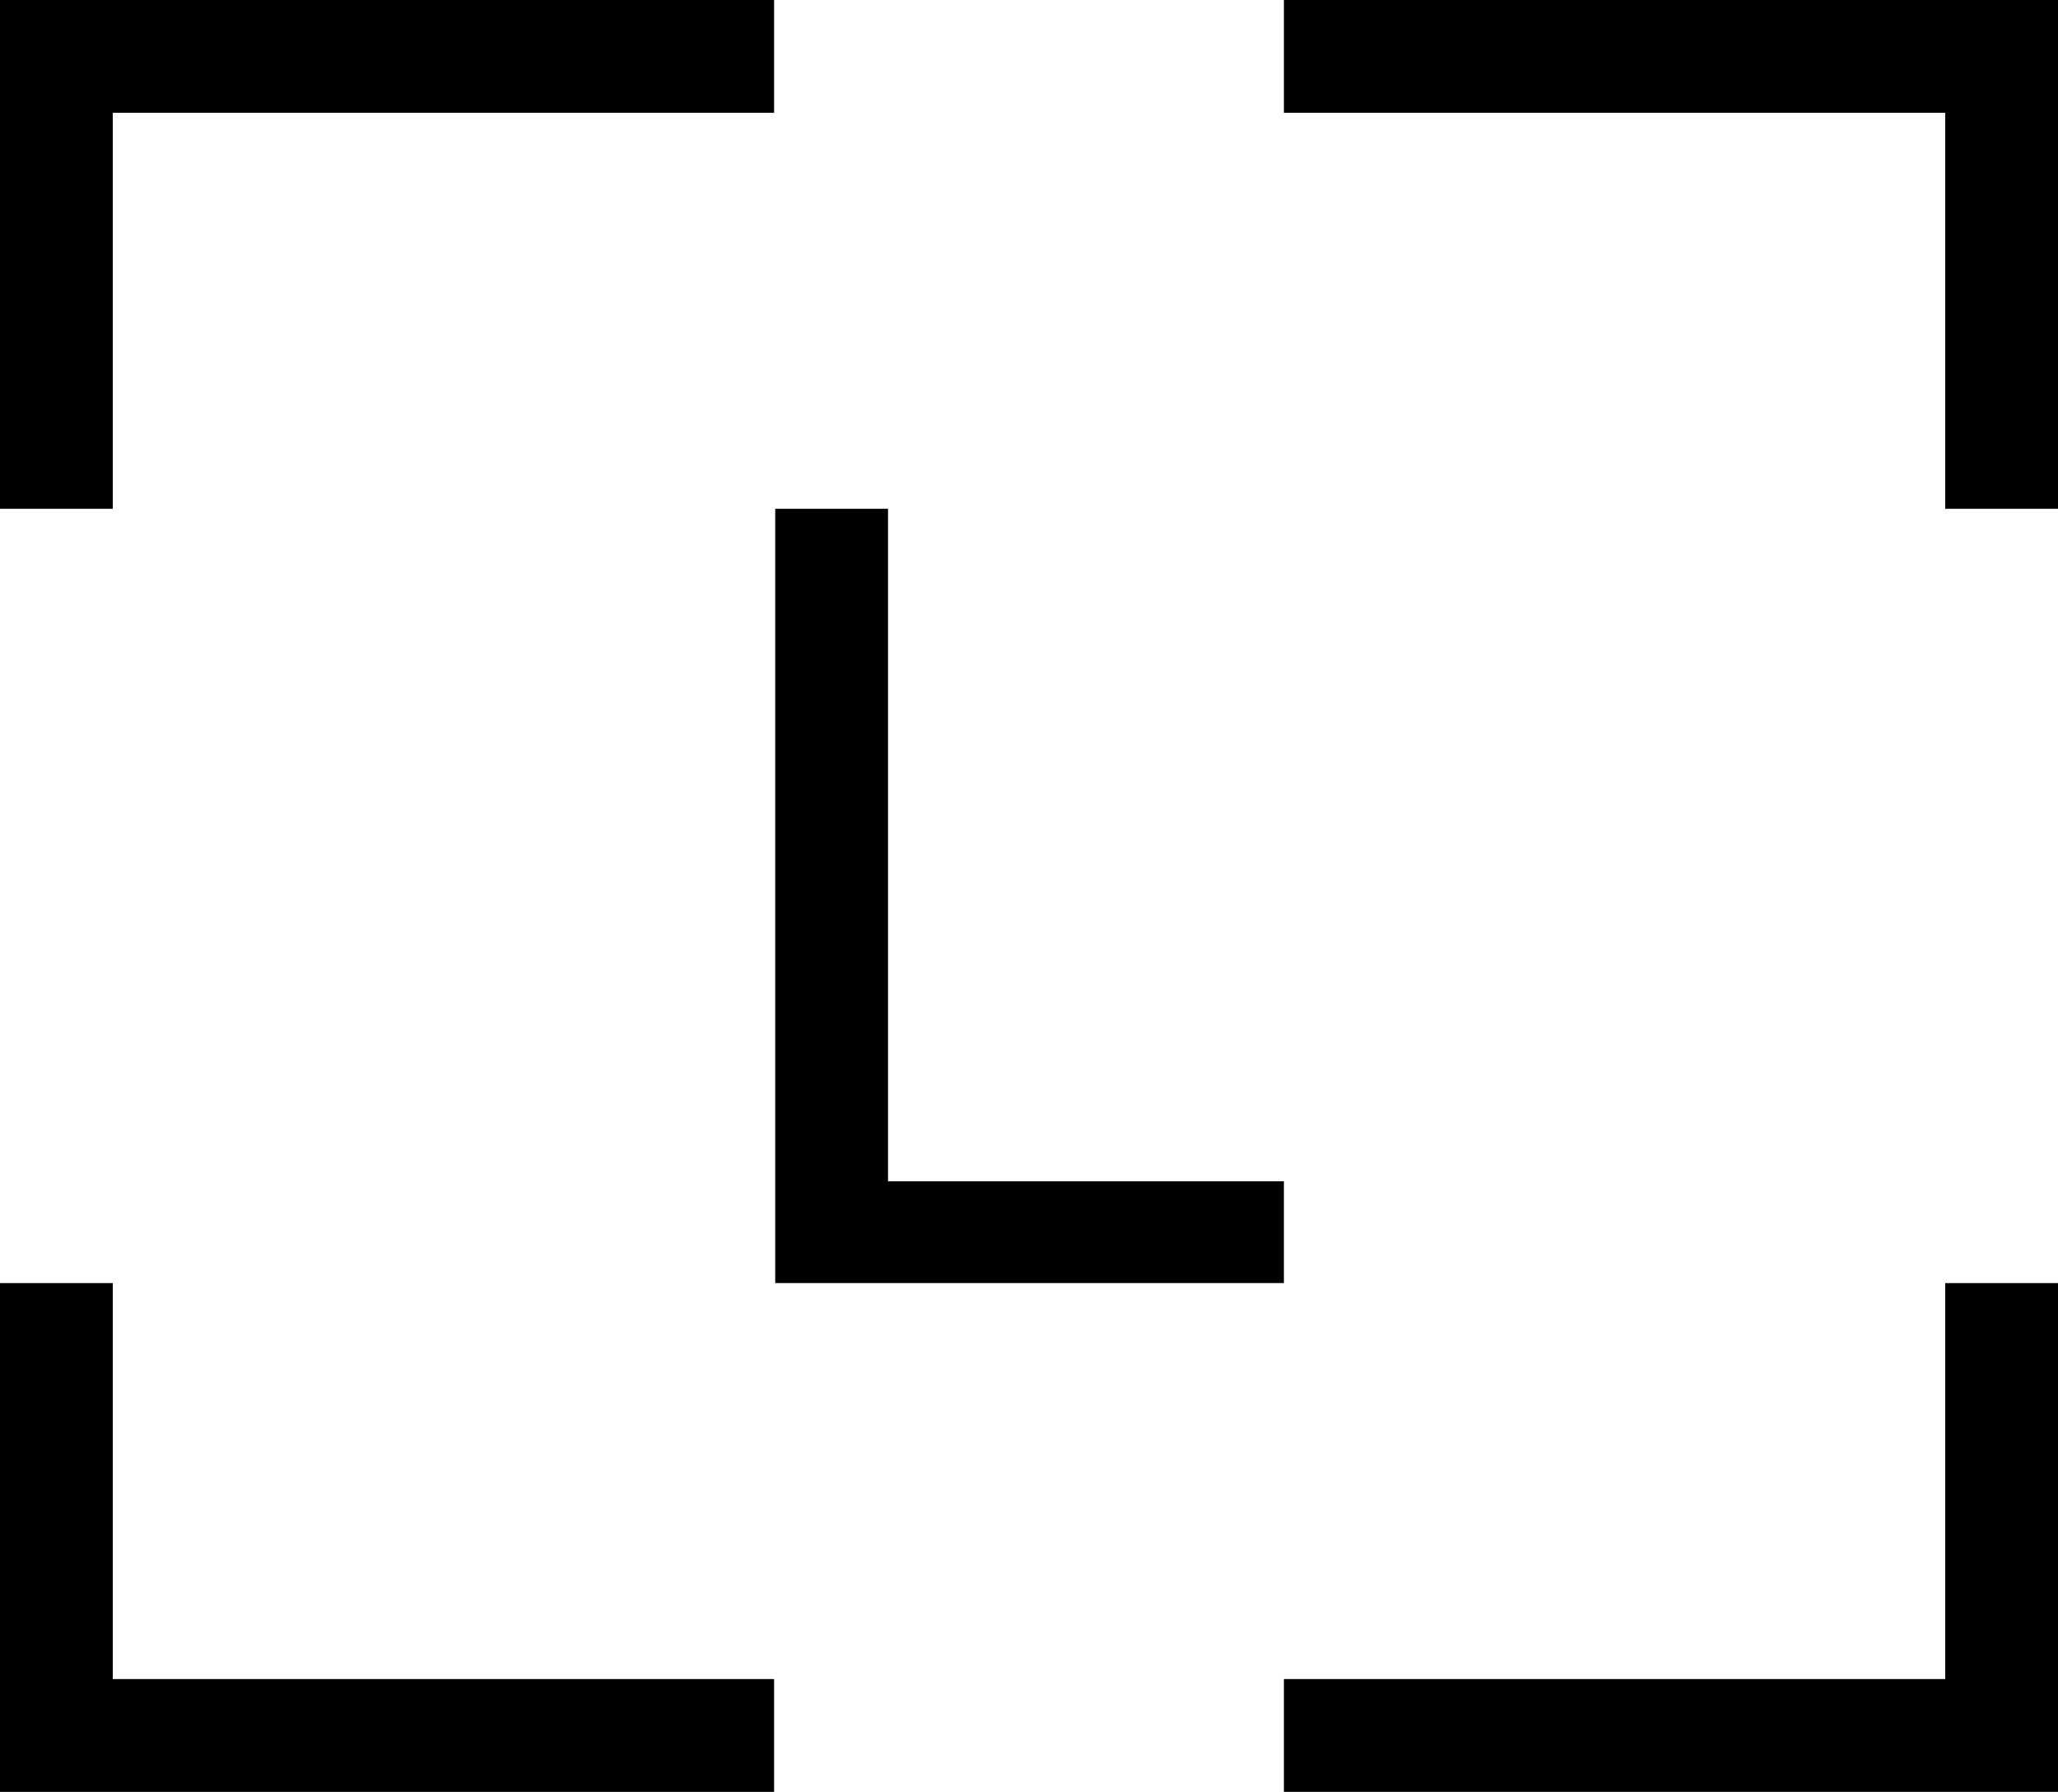
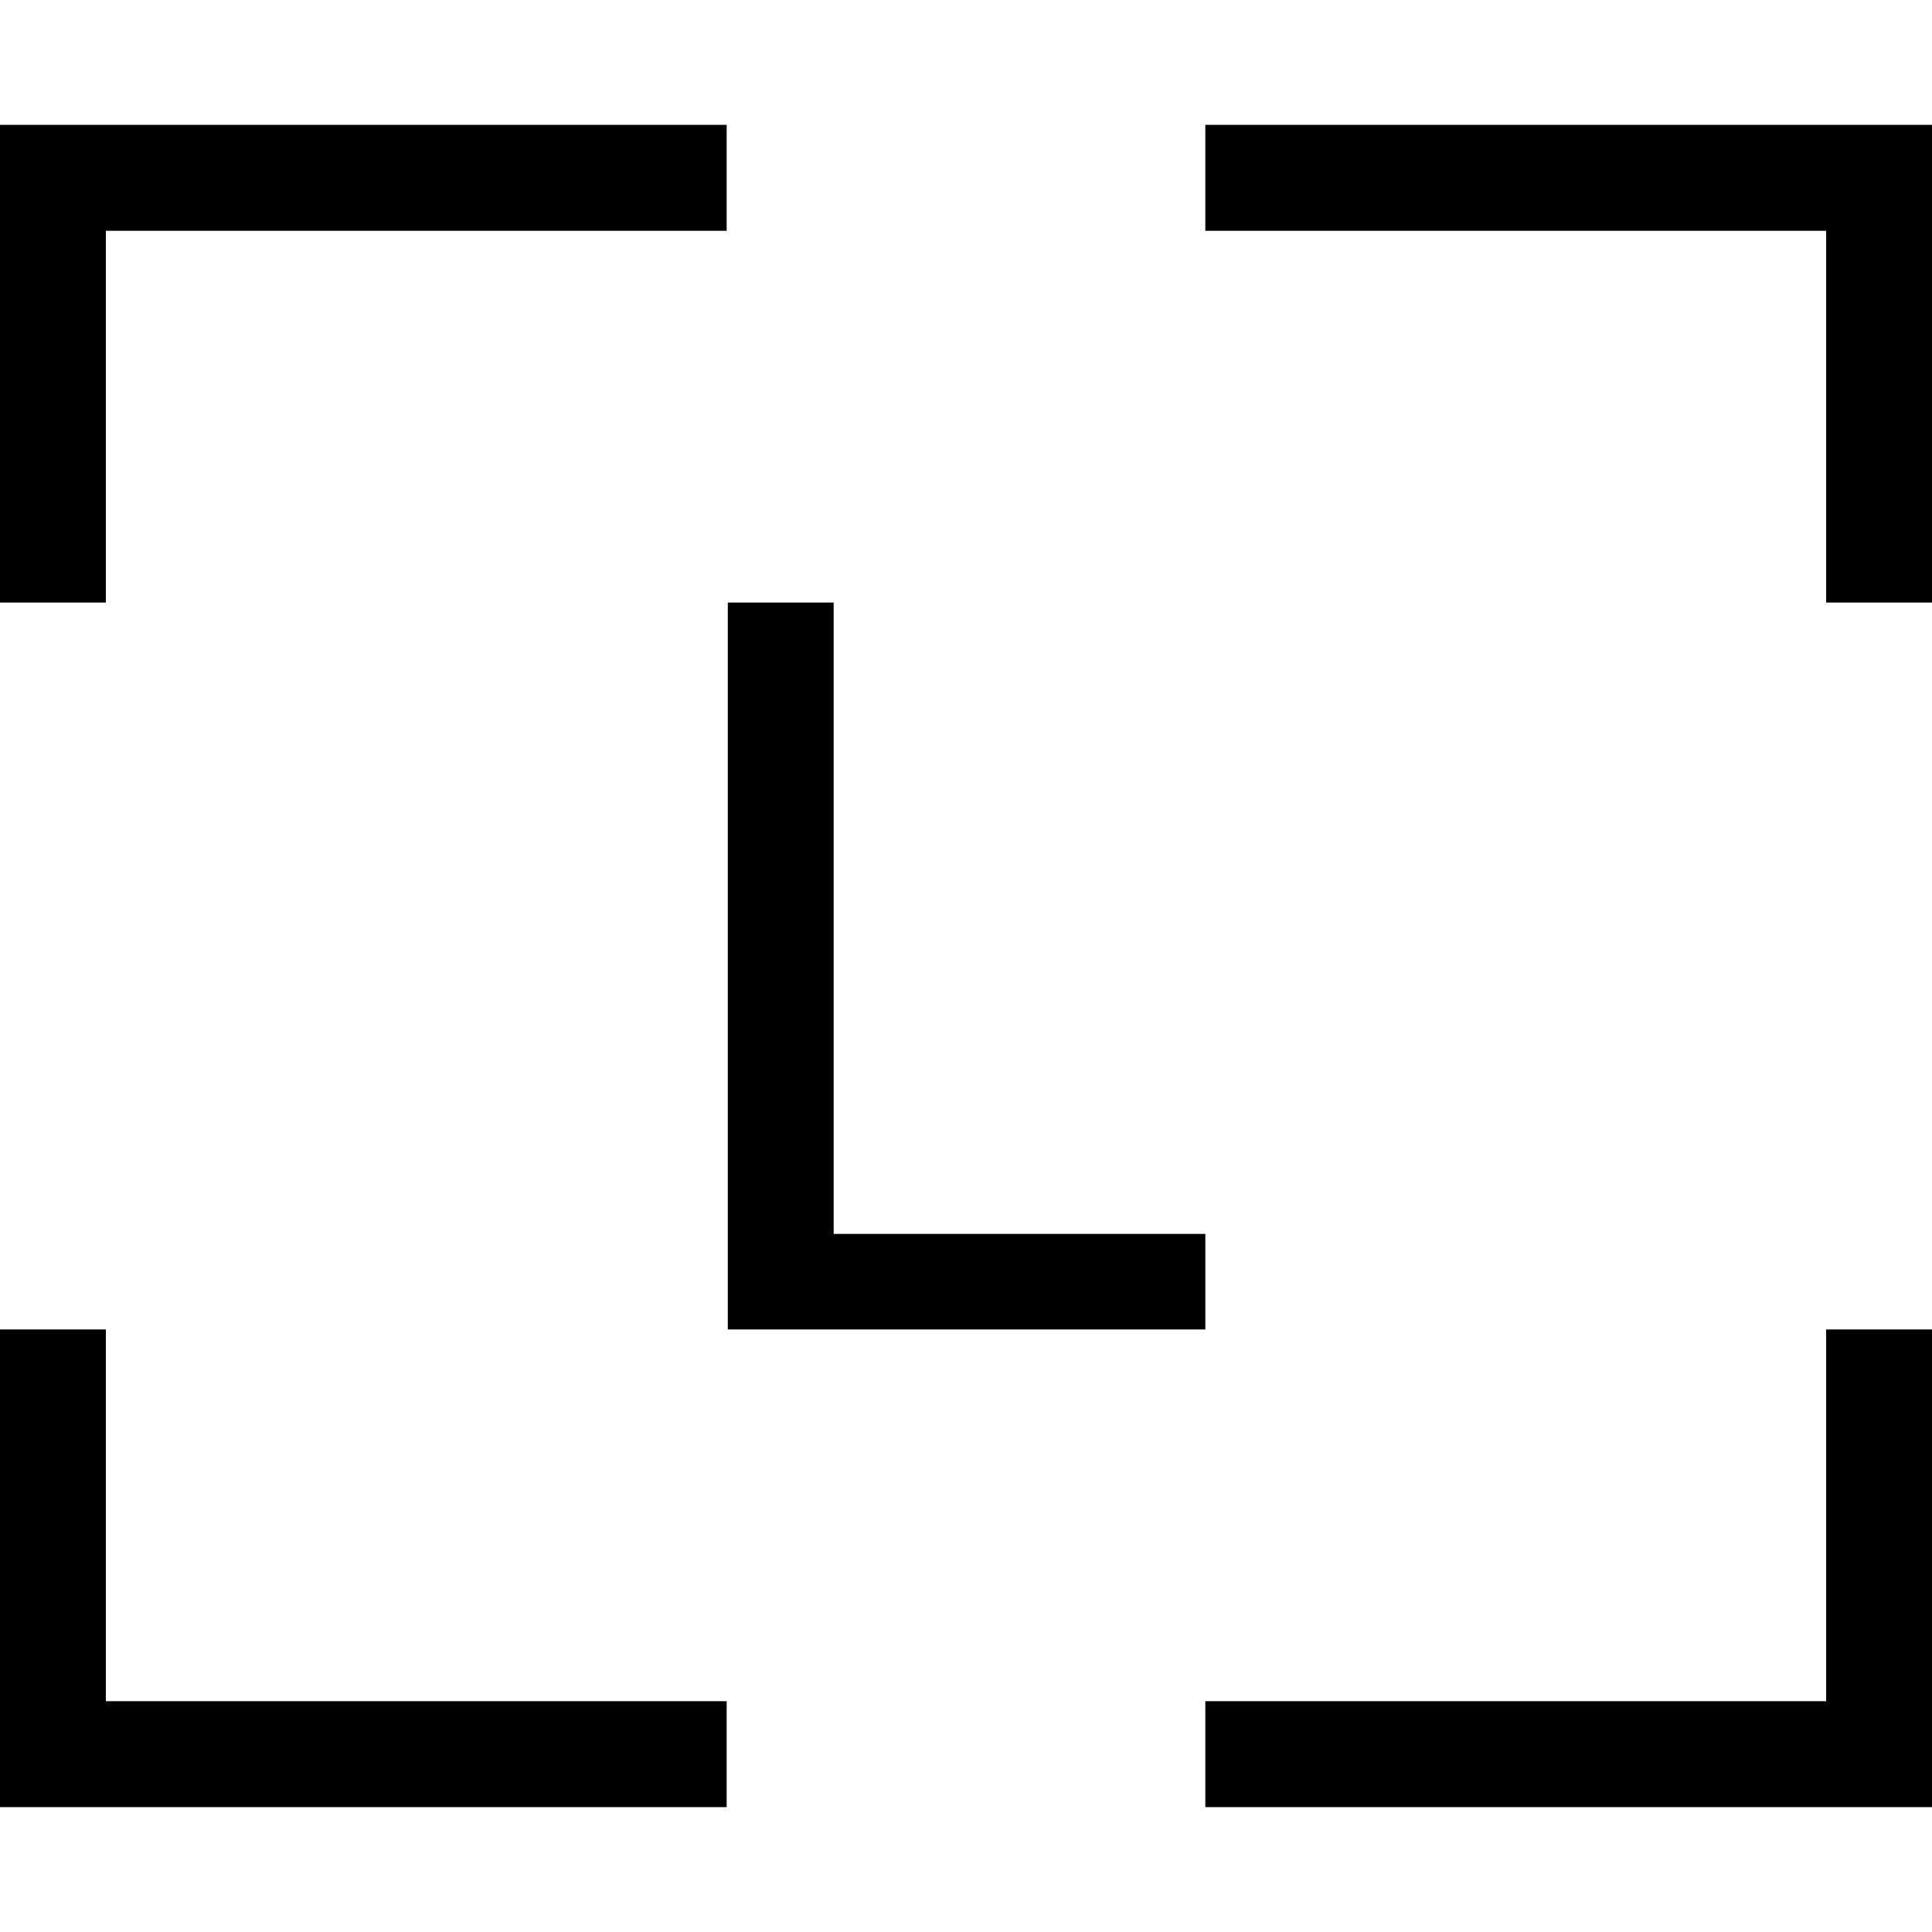
- <svg xmlns="http://www.w3.org/2000/svg" viewBox="0 0 147 128">
-   <path d="M0 91.655V128H55.293V119.94H8.056V91.655H0ZM138.944 91.655V119.94H91.707V127.998H147V91.655H138.944ZM55.373 36.345V91.653H91.707V84.384H63.43V36.345H55.373ZM0 0V36.345H8.056V8.058H55.293V0H0ZM91.707 0V8.058H138.944V36.345H147V0H91.707Z" />
+ <svg xmlns="http://www.w3.org/2000/svg" viewBox="0 0 24 24">
+   <path d="M 0,16.515 V 22.449 H 9.027 V 21.133 H 1.315 v -4.618 z m 22.685,0 v 4.618 h -7.712 v 1.316 H 24 V 16.515 Z M 9.041,7.485 v 9.03 h 5.932 V 15.328 H 10.356 V 7.485 Z M 0,1.551 V 7.485 H 1.315 V 2.867 H 9.027 V 1.551 Z m 14.973,0 v 1.316 h 7.712 V 7.485 H 24 V 1.551 Z" />
</svg>
